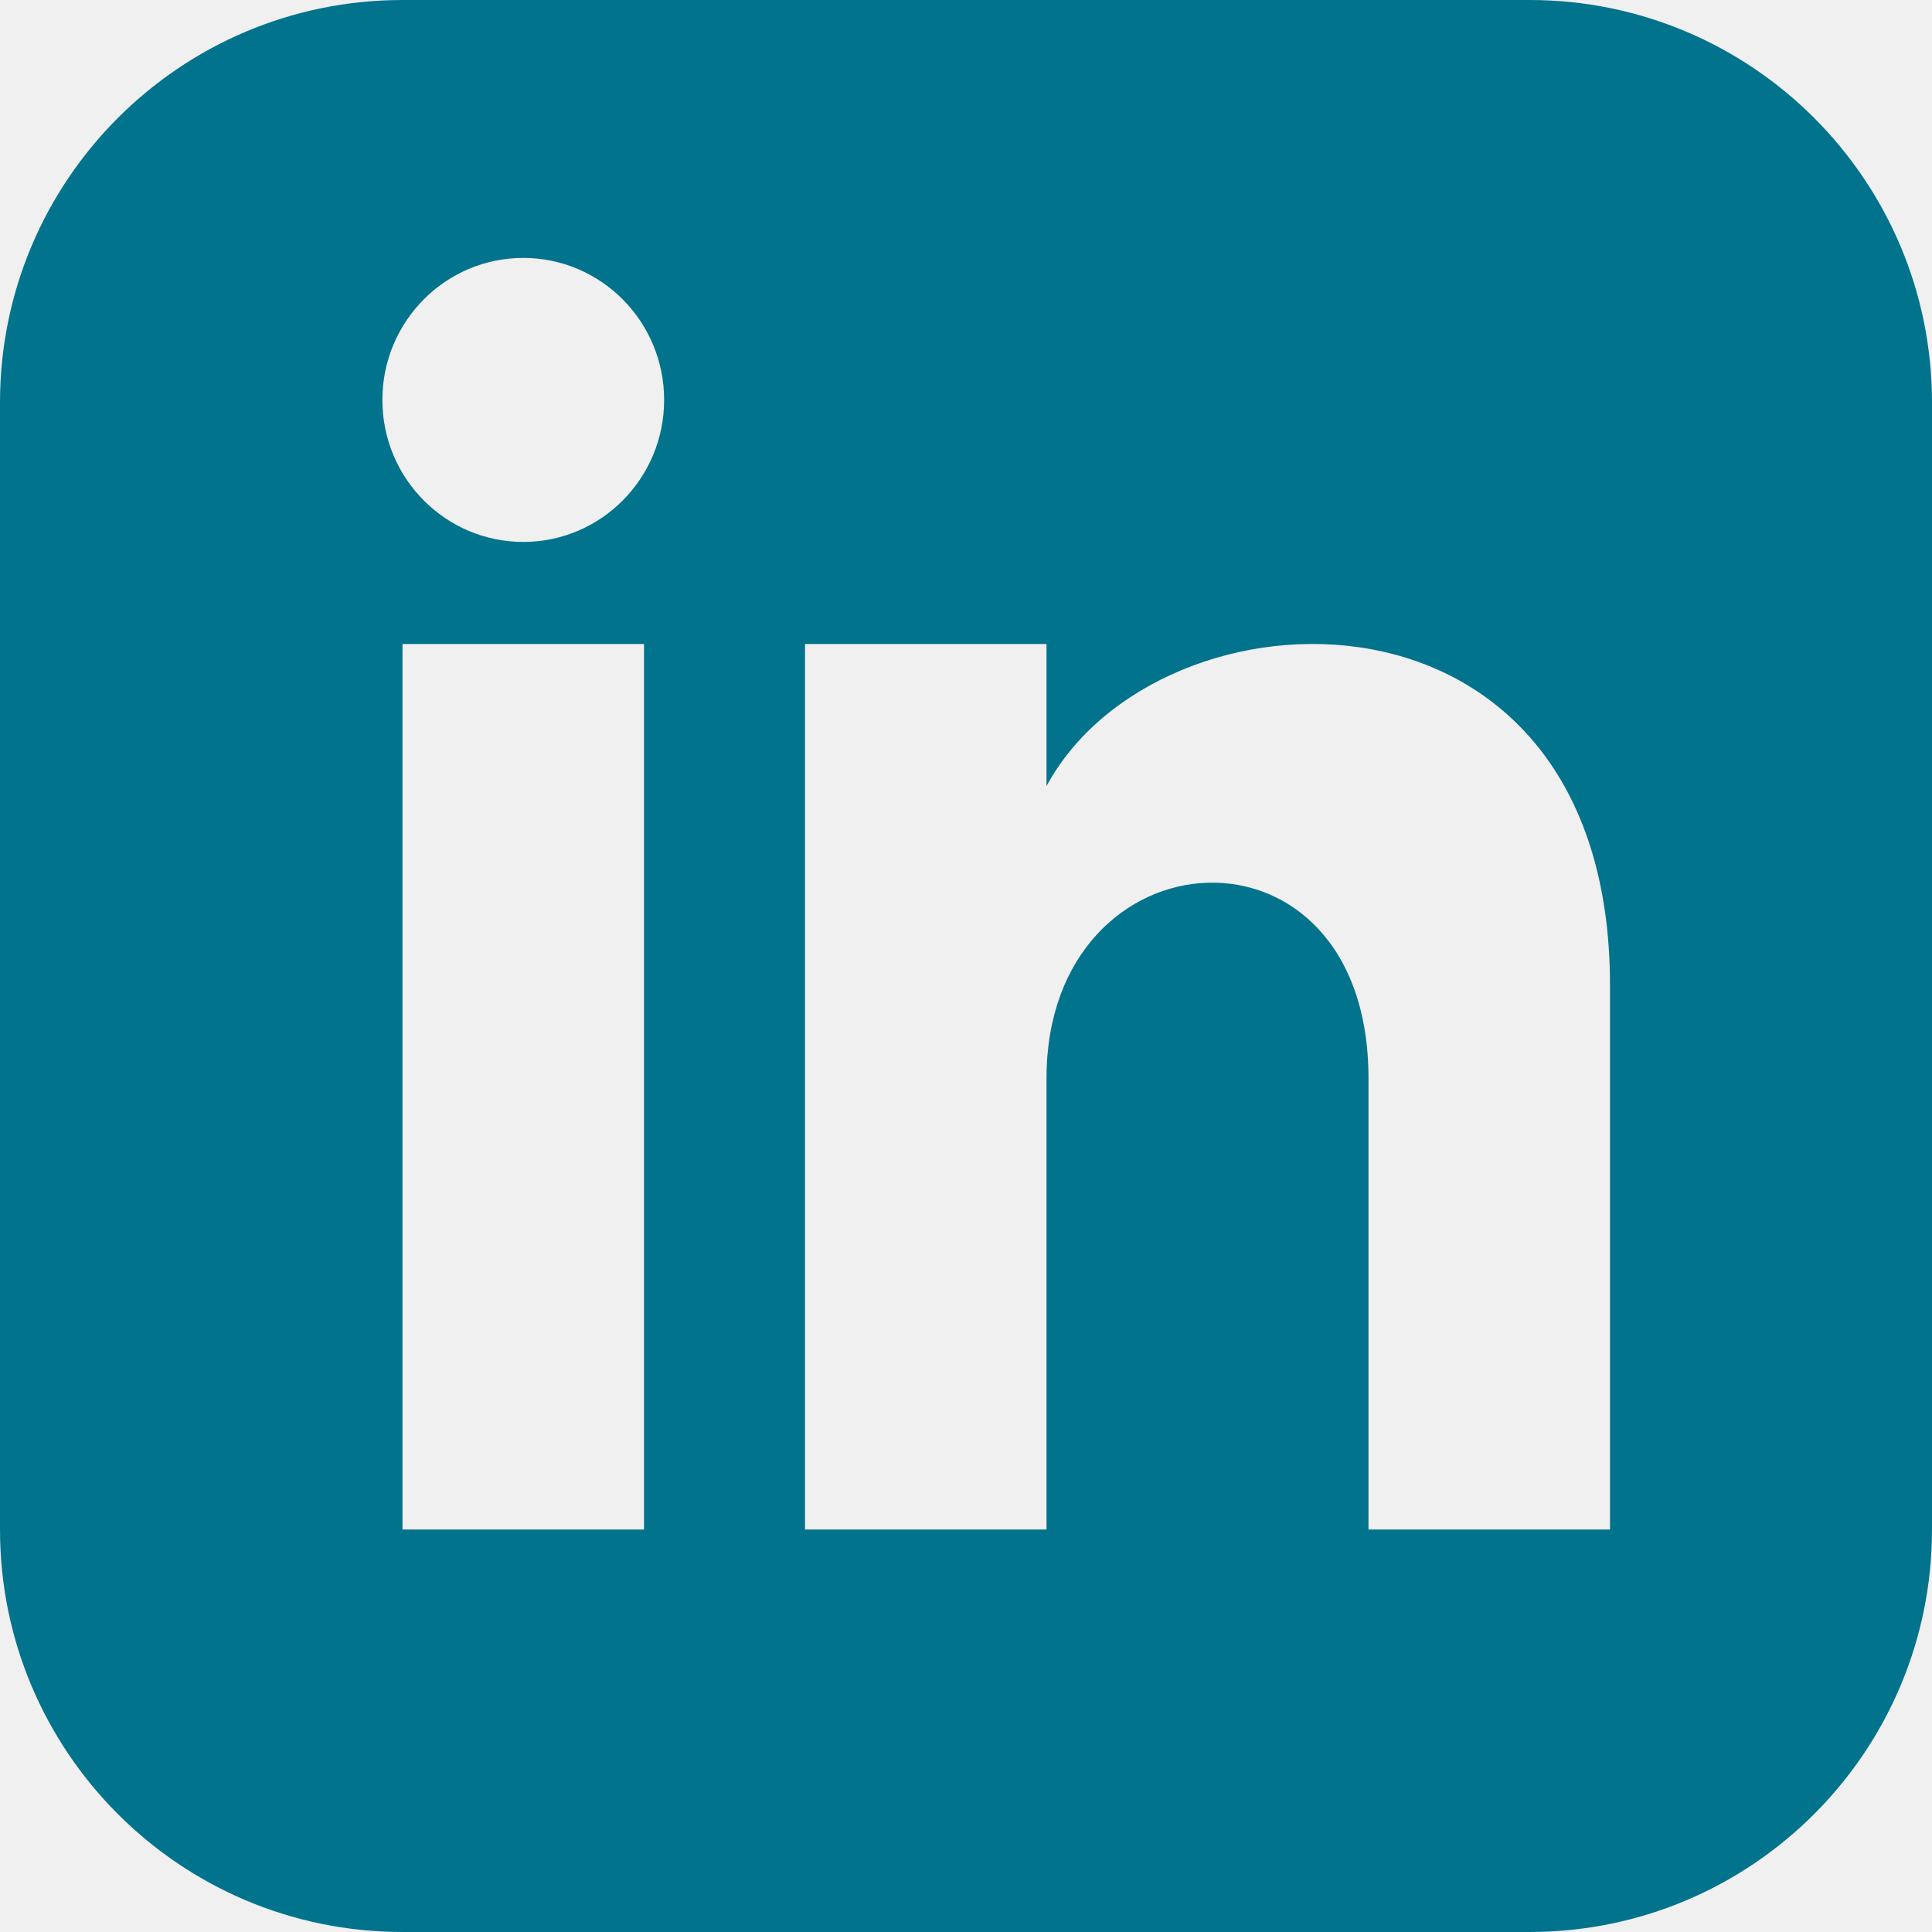
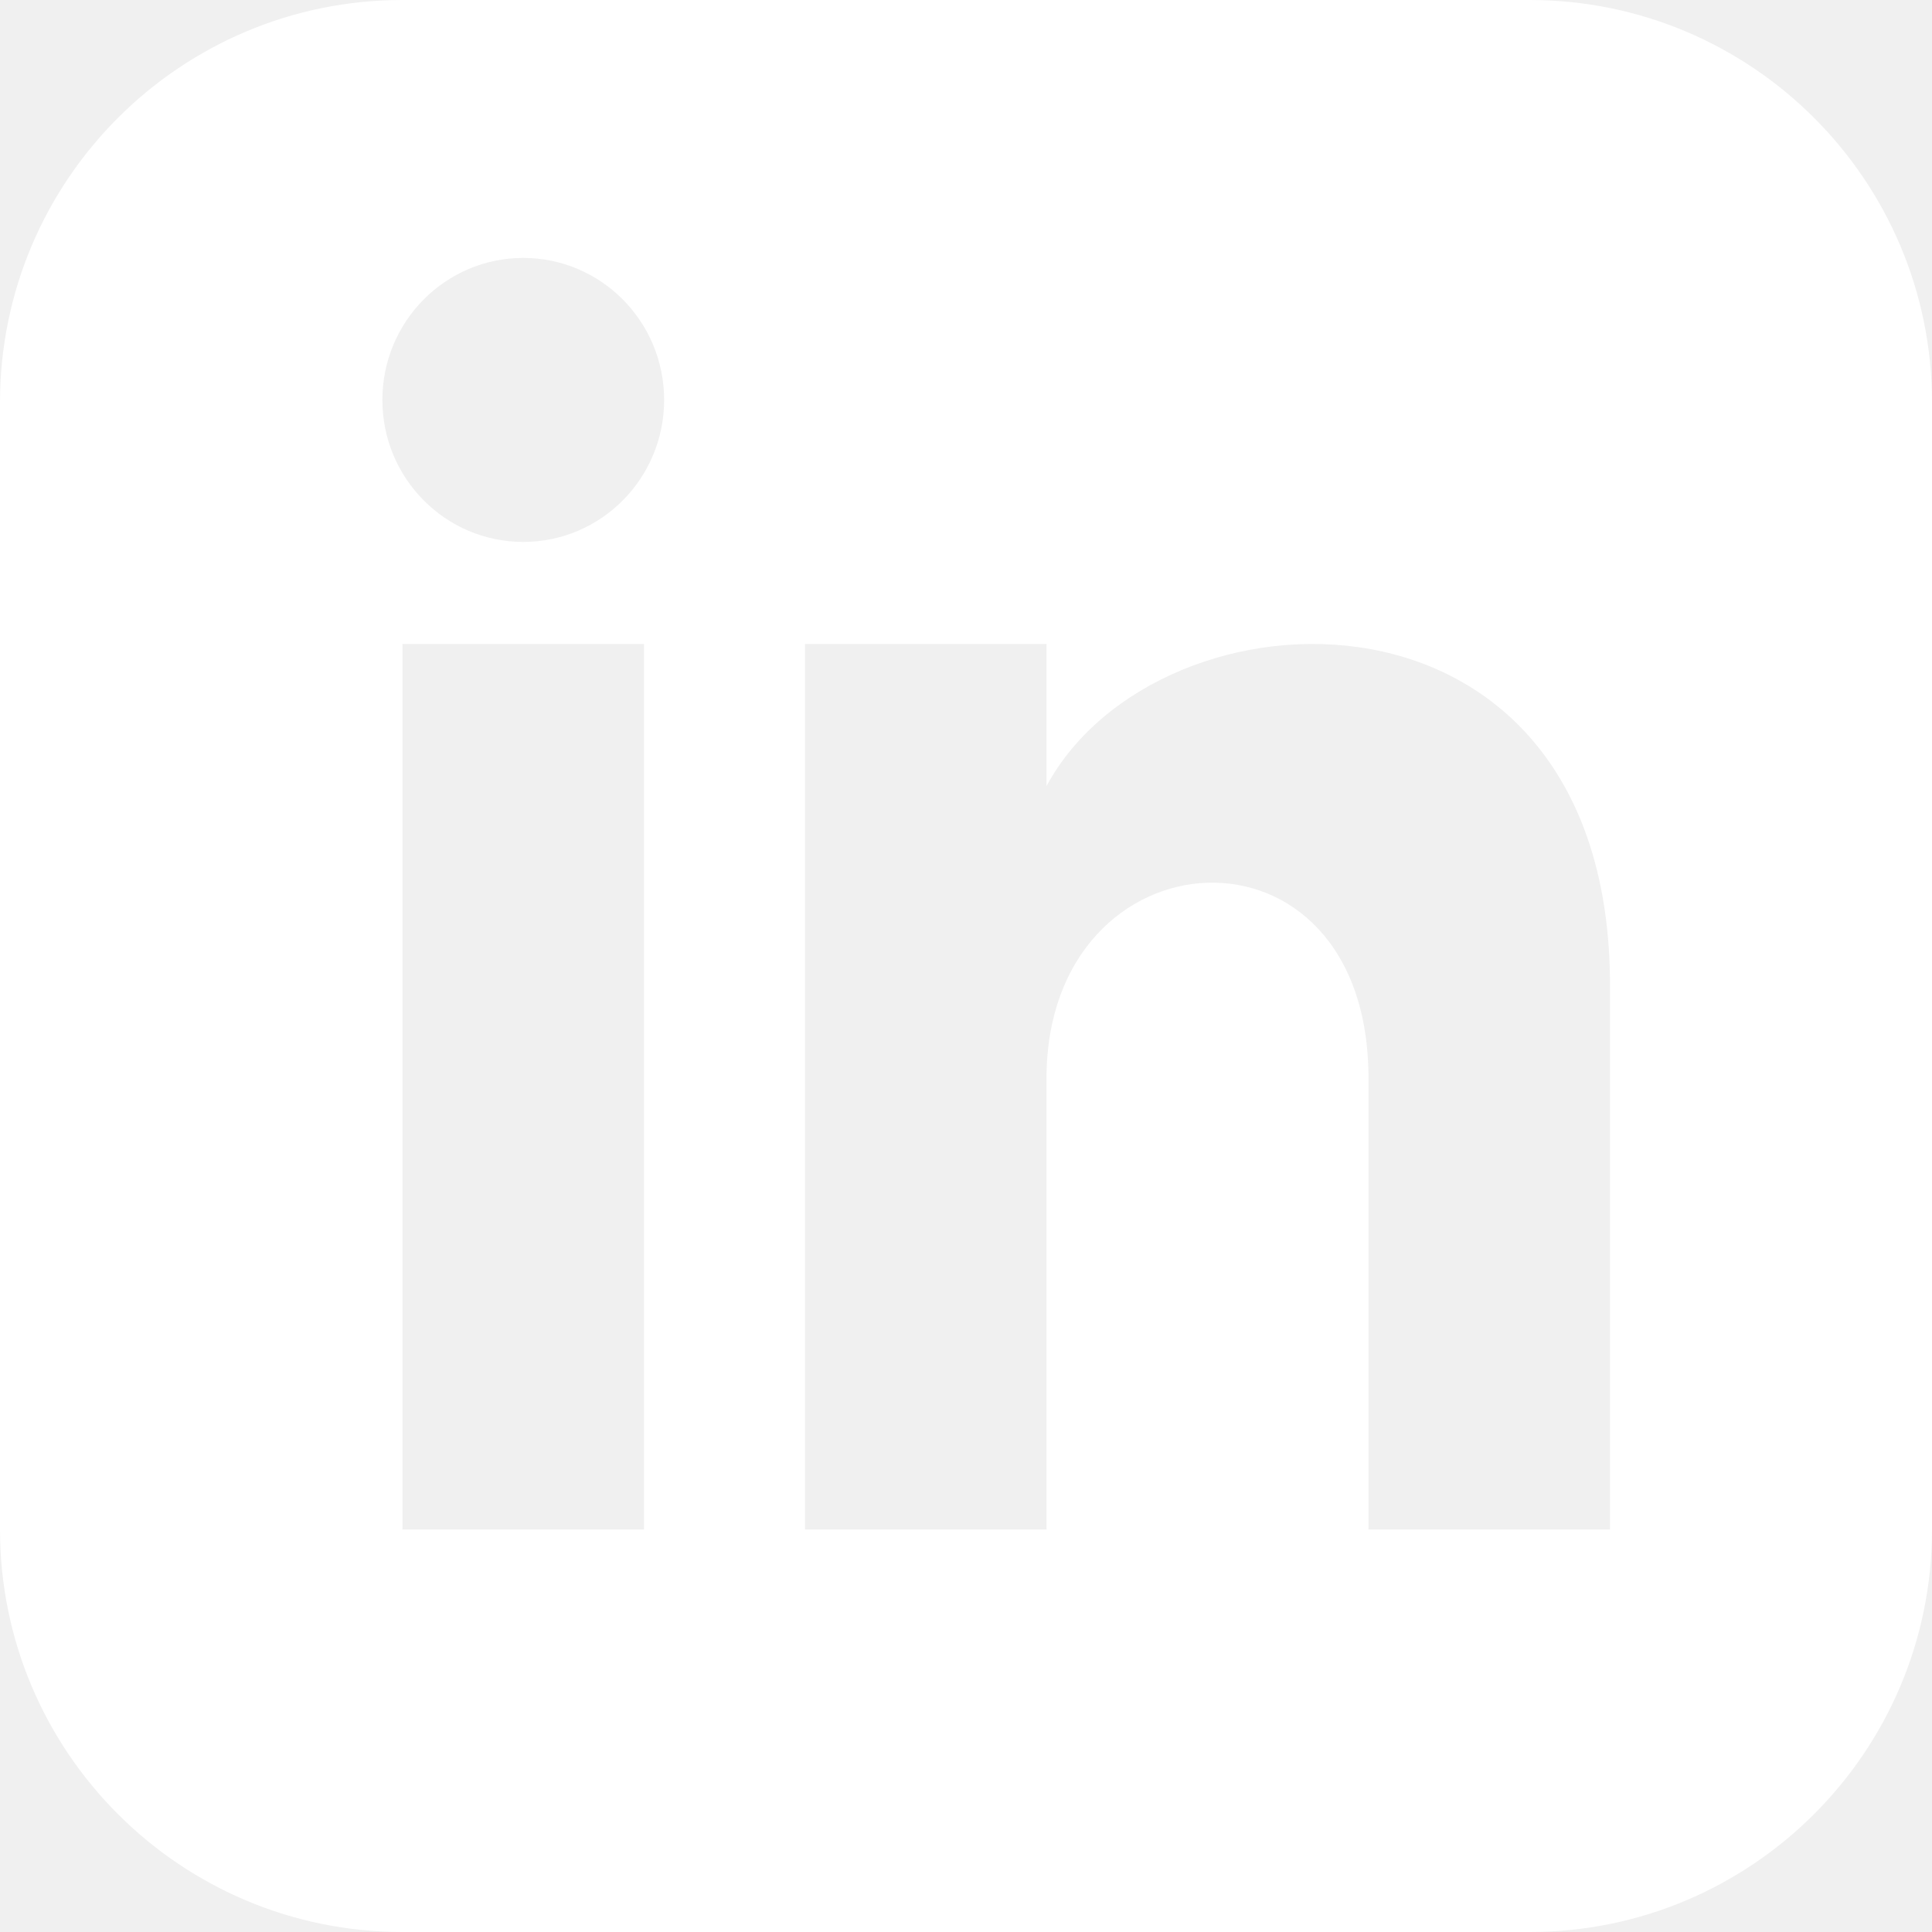
<svg xmlns="http://www.w3.org/2000/svg" width="26" height="26" viewBox="0 0 24 24">
-   <path fill="#02738D" d="M19 0h-14c-2.761 0-5 2.239-5 5v14c0 2.761 2.239 5 5 5h14c2.762 0 5-2.239 5-5v-14c0-2.761-2.238-5-5-5zm-11 19h-3v-11h3v11zm-1.5-12.268c-.966 0-1.75-.79-1.75-1.764s.784-1.764 1.75-1.764 1.75.79 1.75 1.764-.783 1.764-1.75 1.764zm13.5 12.268h-3v-5.604c0-3.368-4-3.113-4 0v5.604h-3v-11h3v1.765c1.396-2.586 7-2.777 7 2.476v6.759z" />
+   <path fill="#fff" d="M19 0h-14c-2.761 0-5 2.239-5 5v14c0 2.761 2.239 5 5 5h14c2.762 0 5-2.239 5-5v-14c0-2.761-2.238-5-5-5zm-11 19h-3v-11h3v11zm-1.5-12.268c-.966 0-1.75-.79-1.75-1.764s.784-1.764 1.75-1.764 1.75.79 1.75 1.764-.783 1.764-1.75 1.764zm13.5 12.268h-3v-5.604c0-3.368-4-3.113-4 0v5.604h-3v-11h3v1.765c1.396-2.586 7-2.777 7 2.476v6.759z" />
</svg>
